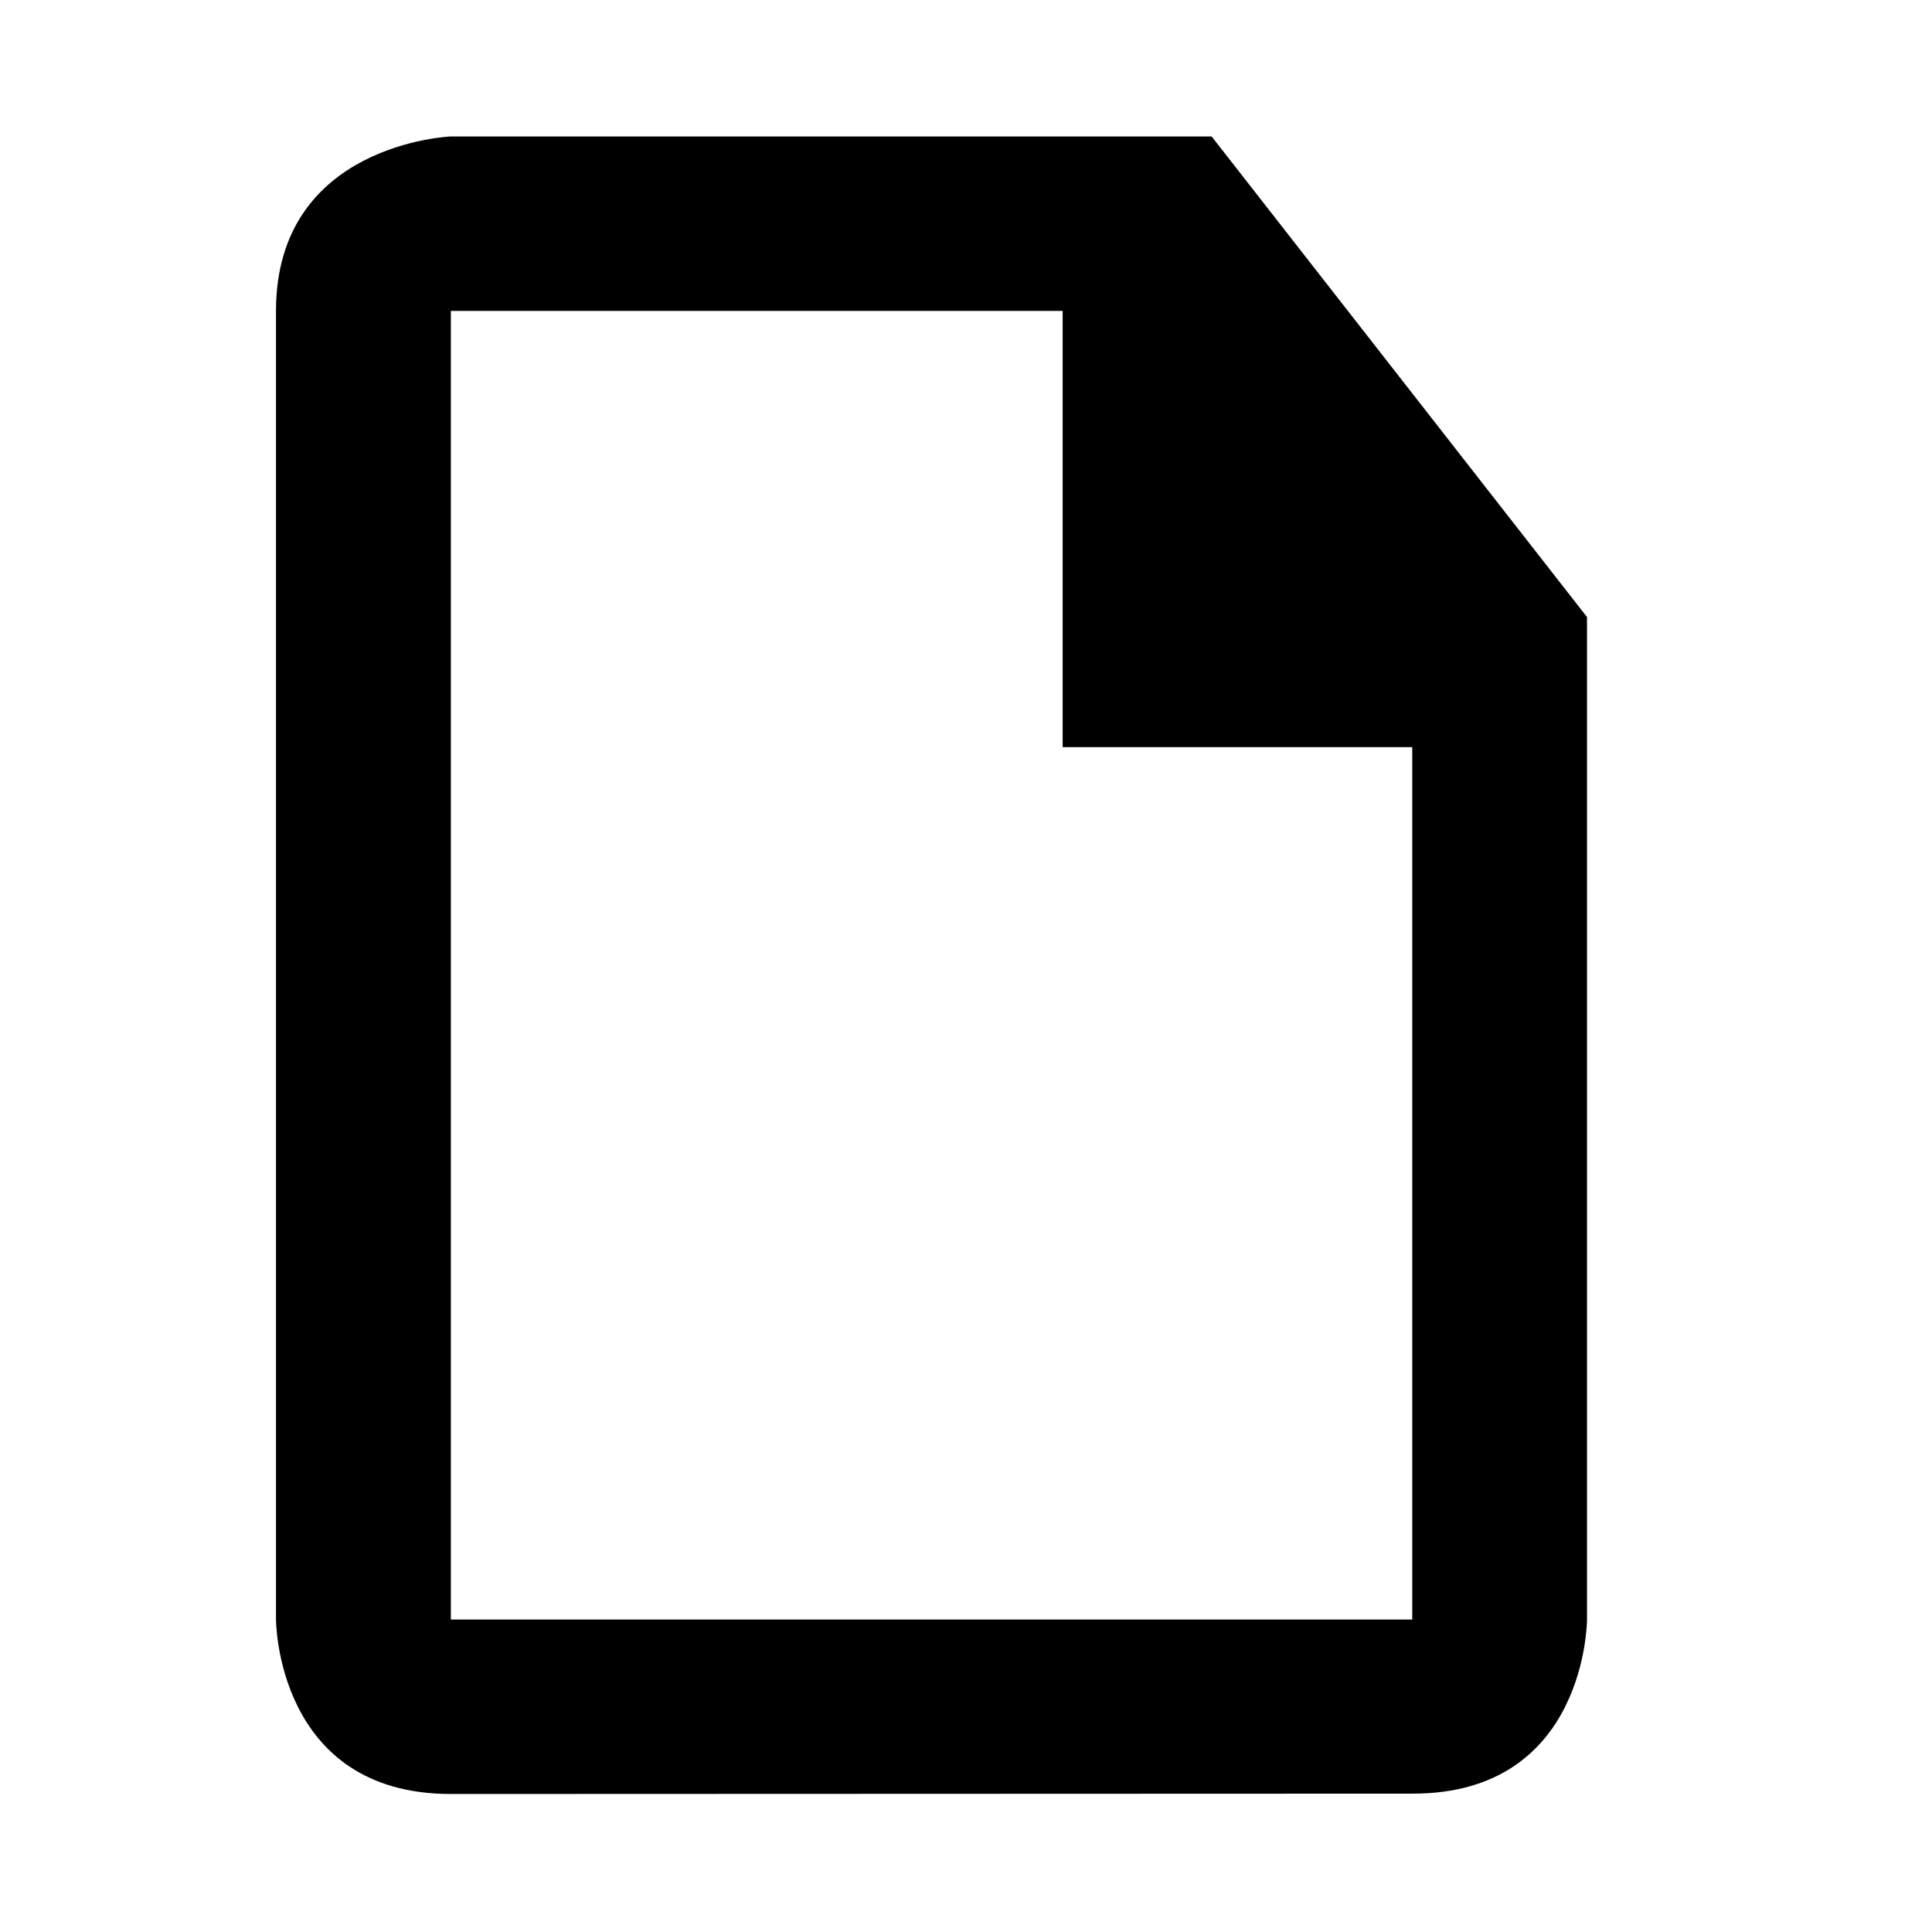
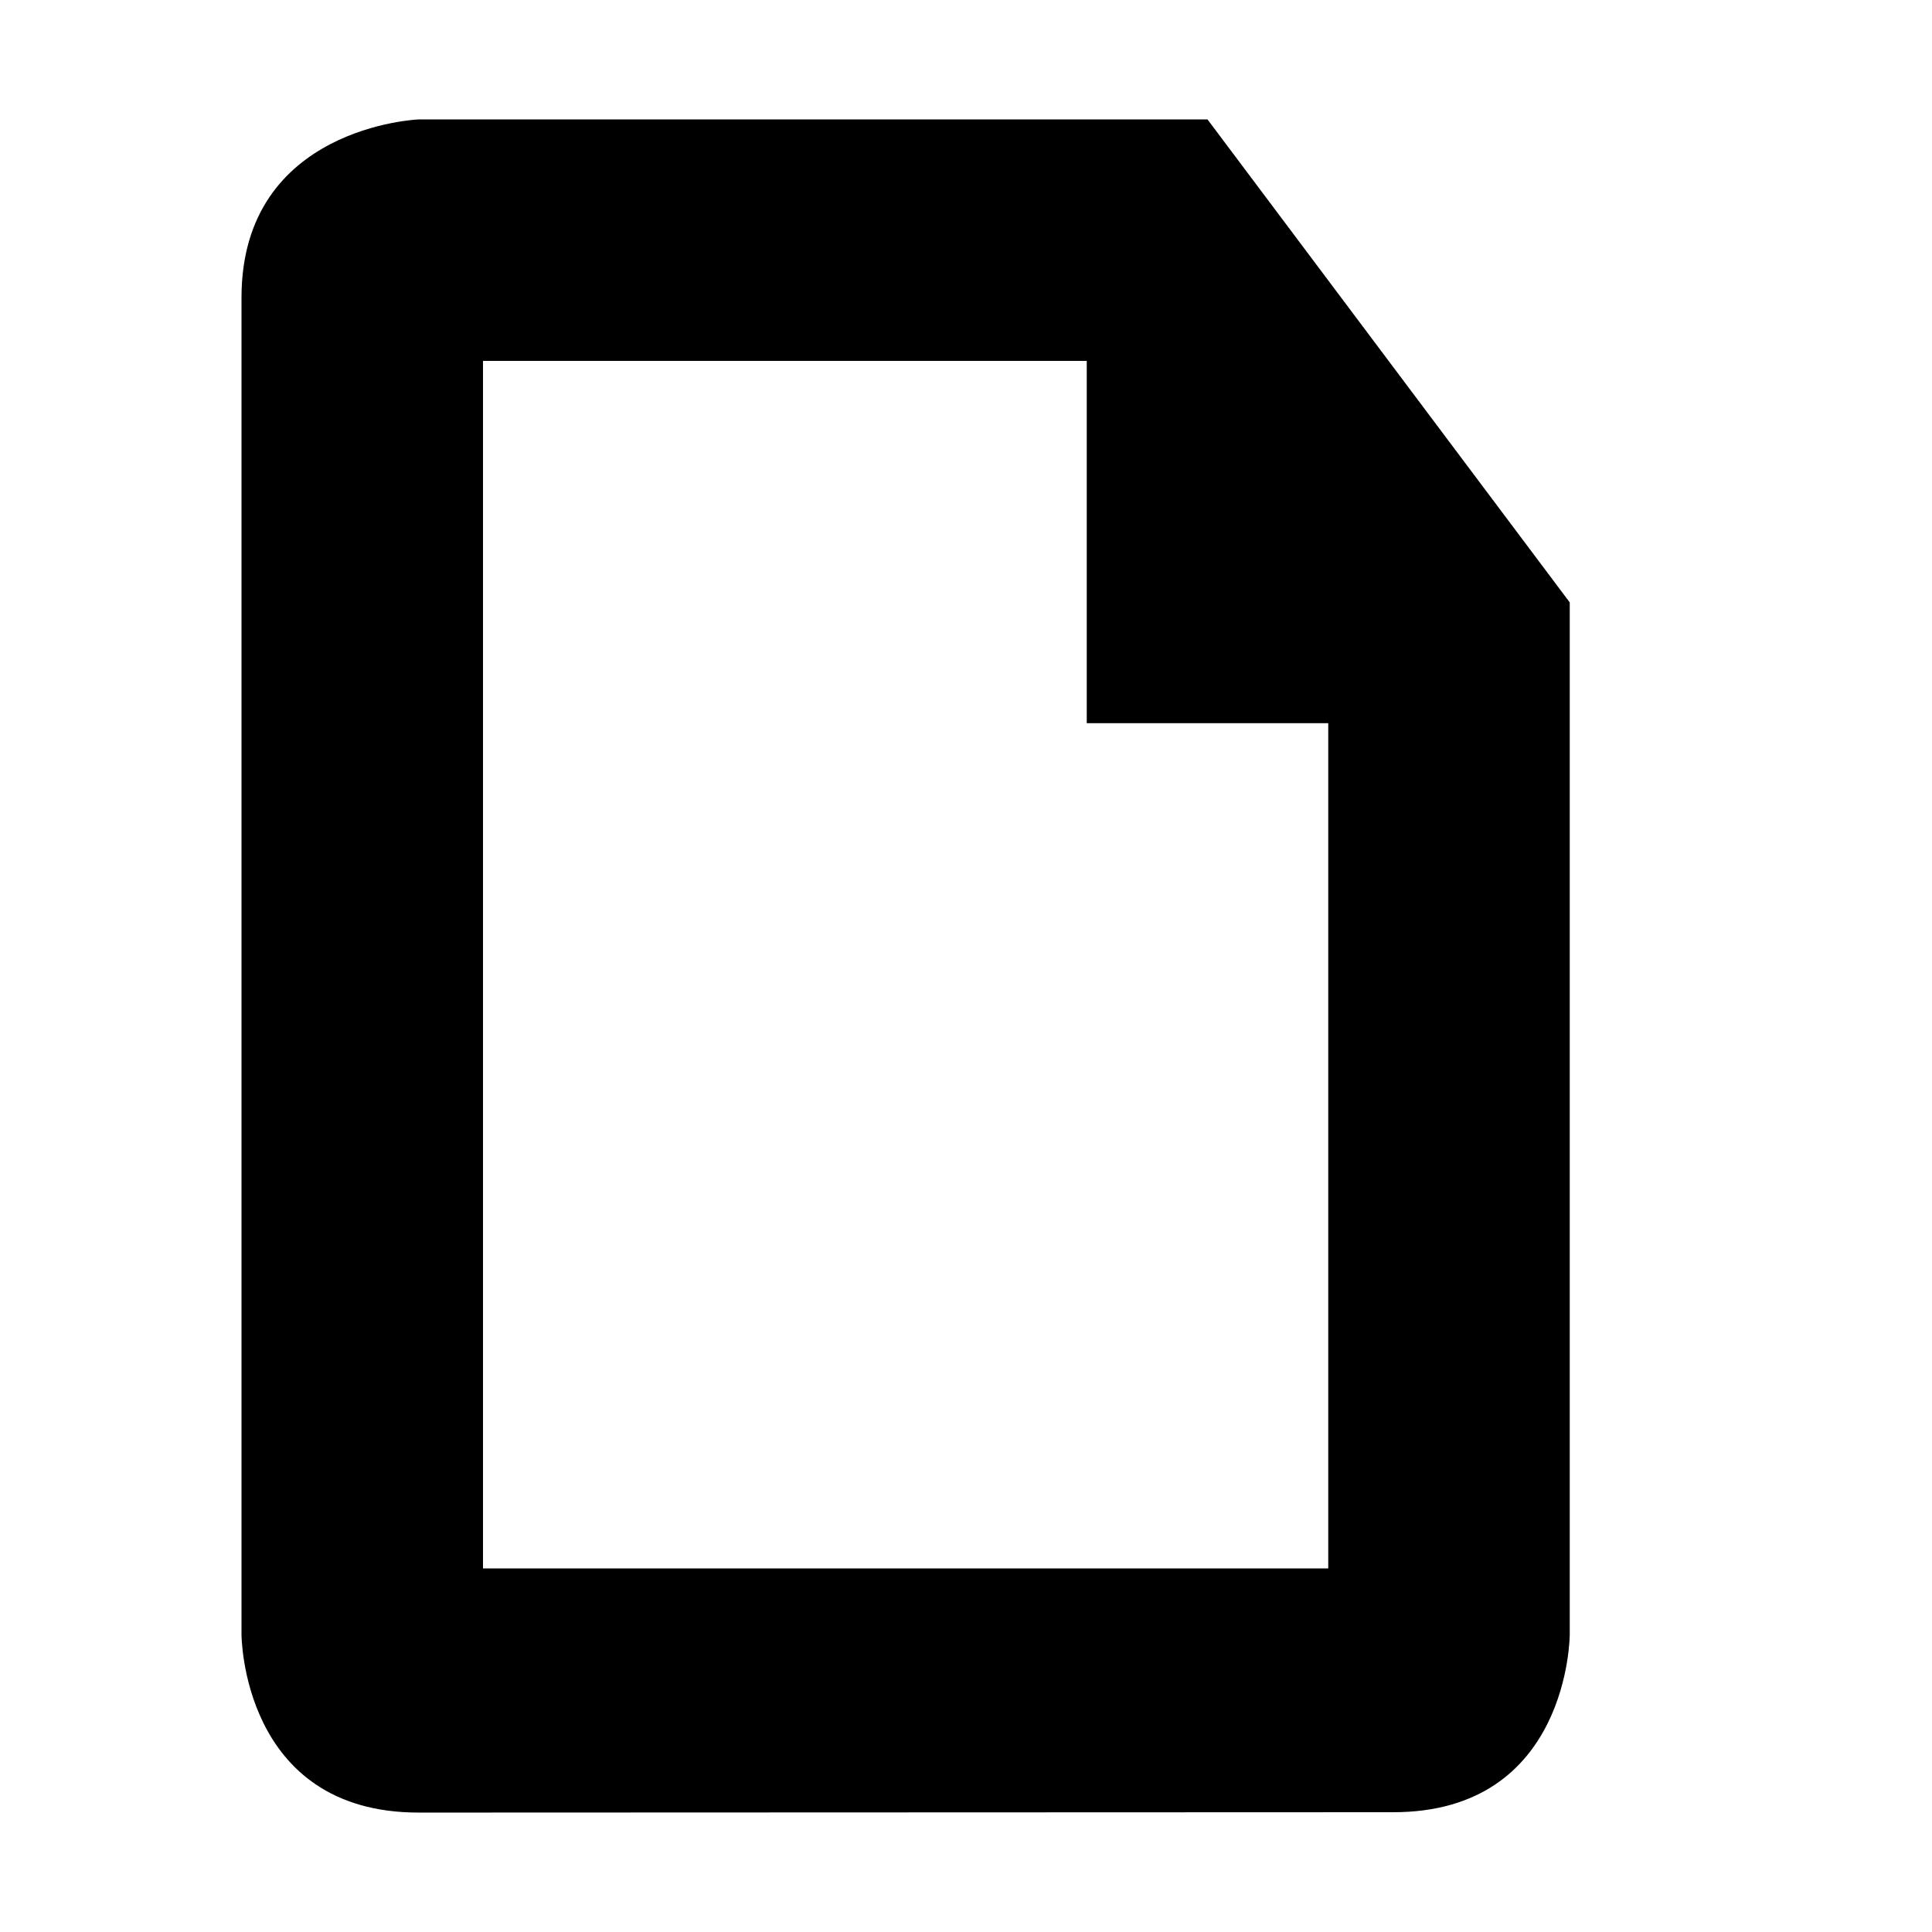
- <svg xmlns="http://www.w3.org/2000/svg" width="100%" height="100%" viewBox="0 0 28 28" version="1.1" xml:space="preserve" style="fill-rule:evenodd;clip-rule:evenodd;stroke-linejoin:round;stroke-miterlimit:1.414;">
-   <g transform="matrix(1.23666,0,0,1.26433,-0.946628,-6.87261)">
-     <path d="M14.965,7L6.049,7C6.049,7 4,7.078 4,9L4,24C4,24 4,26 6.049,26L17.316,25.996C19.364,26 19.364,24 19.364,24L19.364,12.509L14.965,7ZM13.219,9L13.219,14L17.316,14L17.316,24L6.049,24L6.049,9L13.219,9Z" style="fill-rule:nonzero;" />
-   </g>
+ <svg xmlns="http://www.w3.org/2000/svg" width="16px" height="16px" viewBox="0 0 16 16" version="1.1" xml:space="preserve" style="fill-rule:evenodd;clip-rule:evenodd;stroke-linejoin:round;stroke-miterlimit:2;">
+   <path d="M10,0.989l-6.533,0c0,0 -1.467,0.057 -1.467,1.476l0,11.07c0,0 0,1.476 1.467,1.476l8.067,-0.003c1.466,0.003 1.466,-1.473 1.466,-1.473l0,-8.546l-3,-4Zm-1,2l0,3l2,0l0,7l-7,0l0,-10l5,0Z" style="fill-rule:nonzero;" />
</svg>
